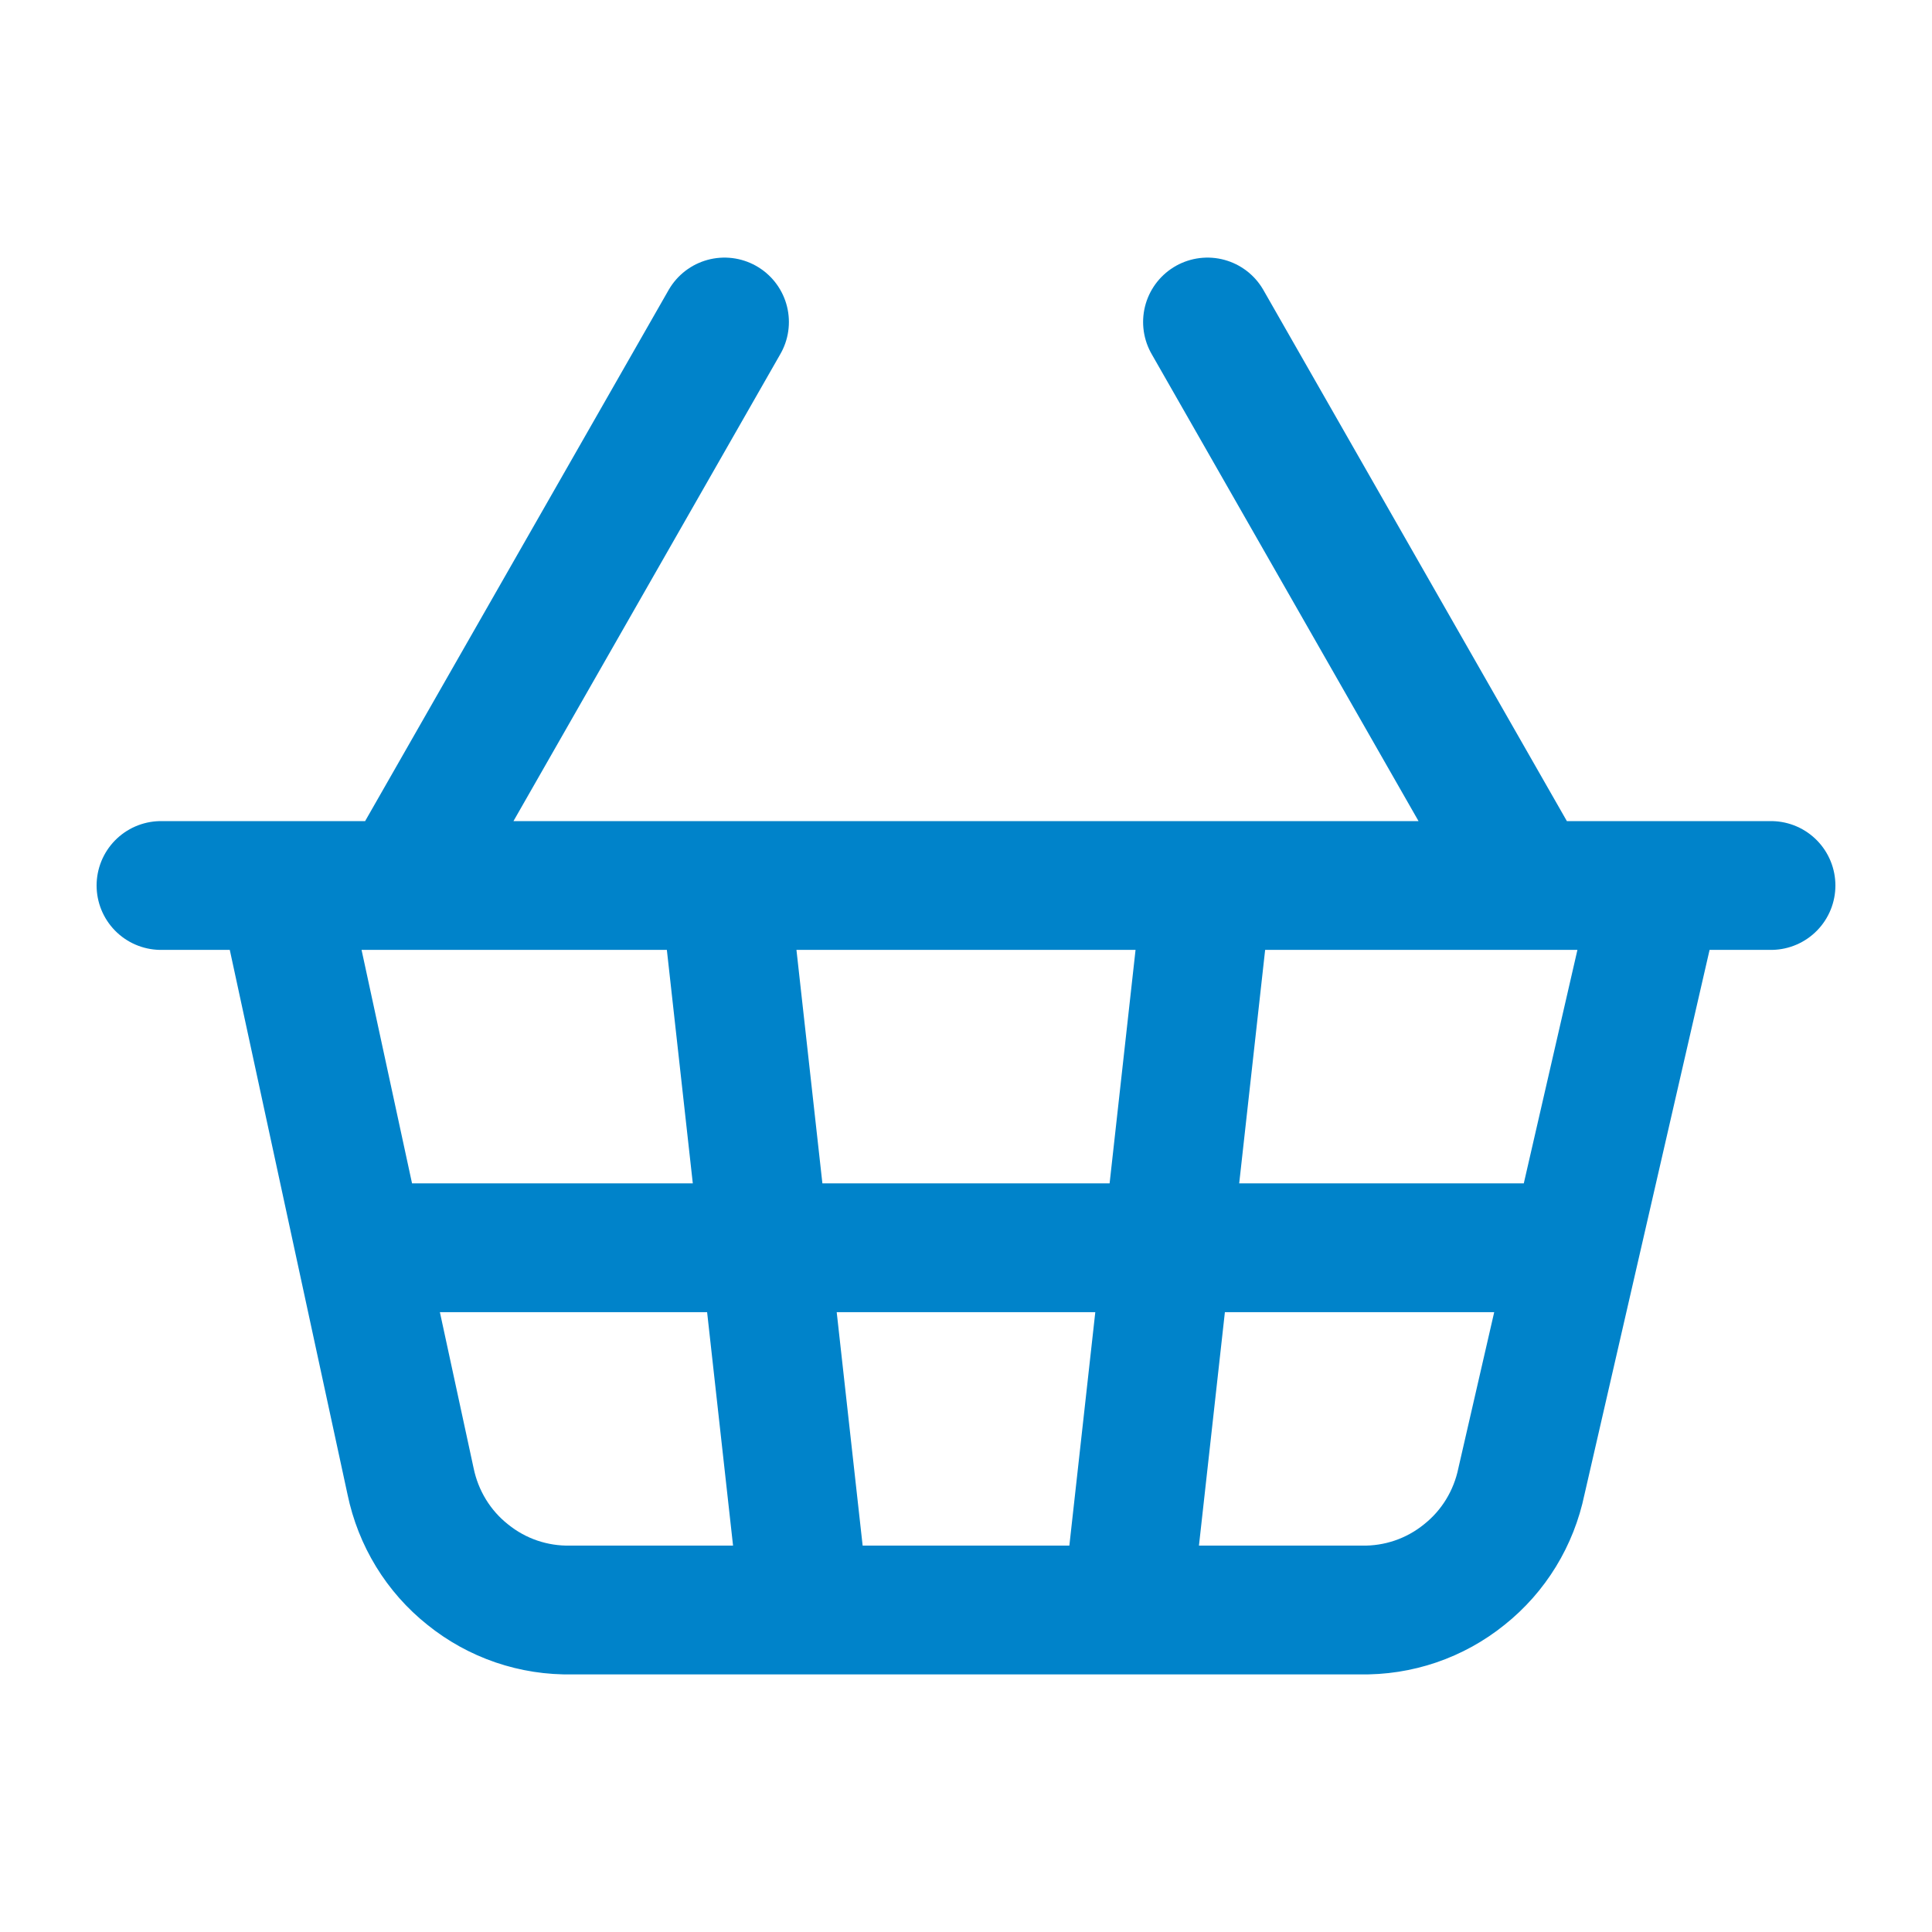
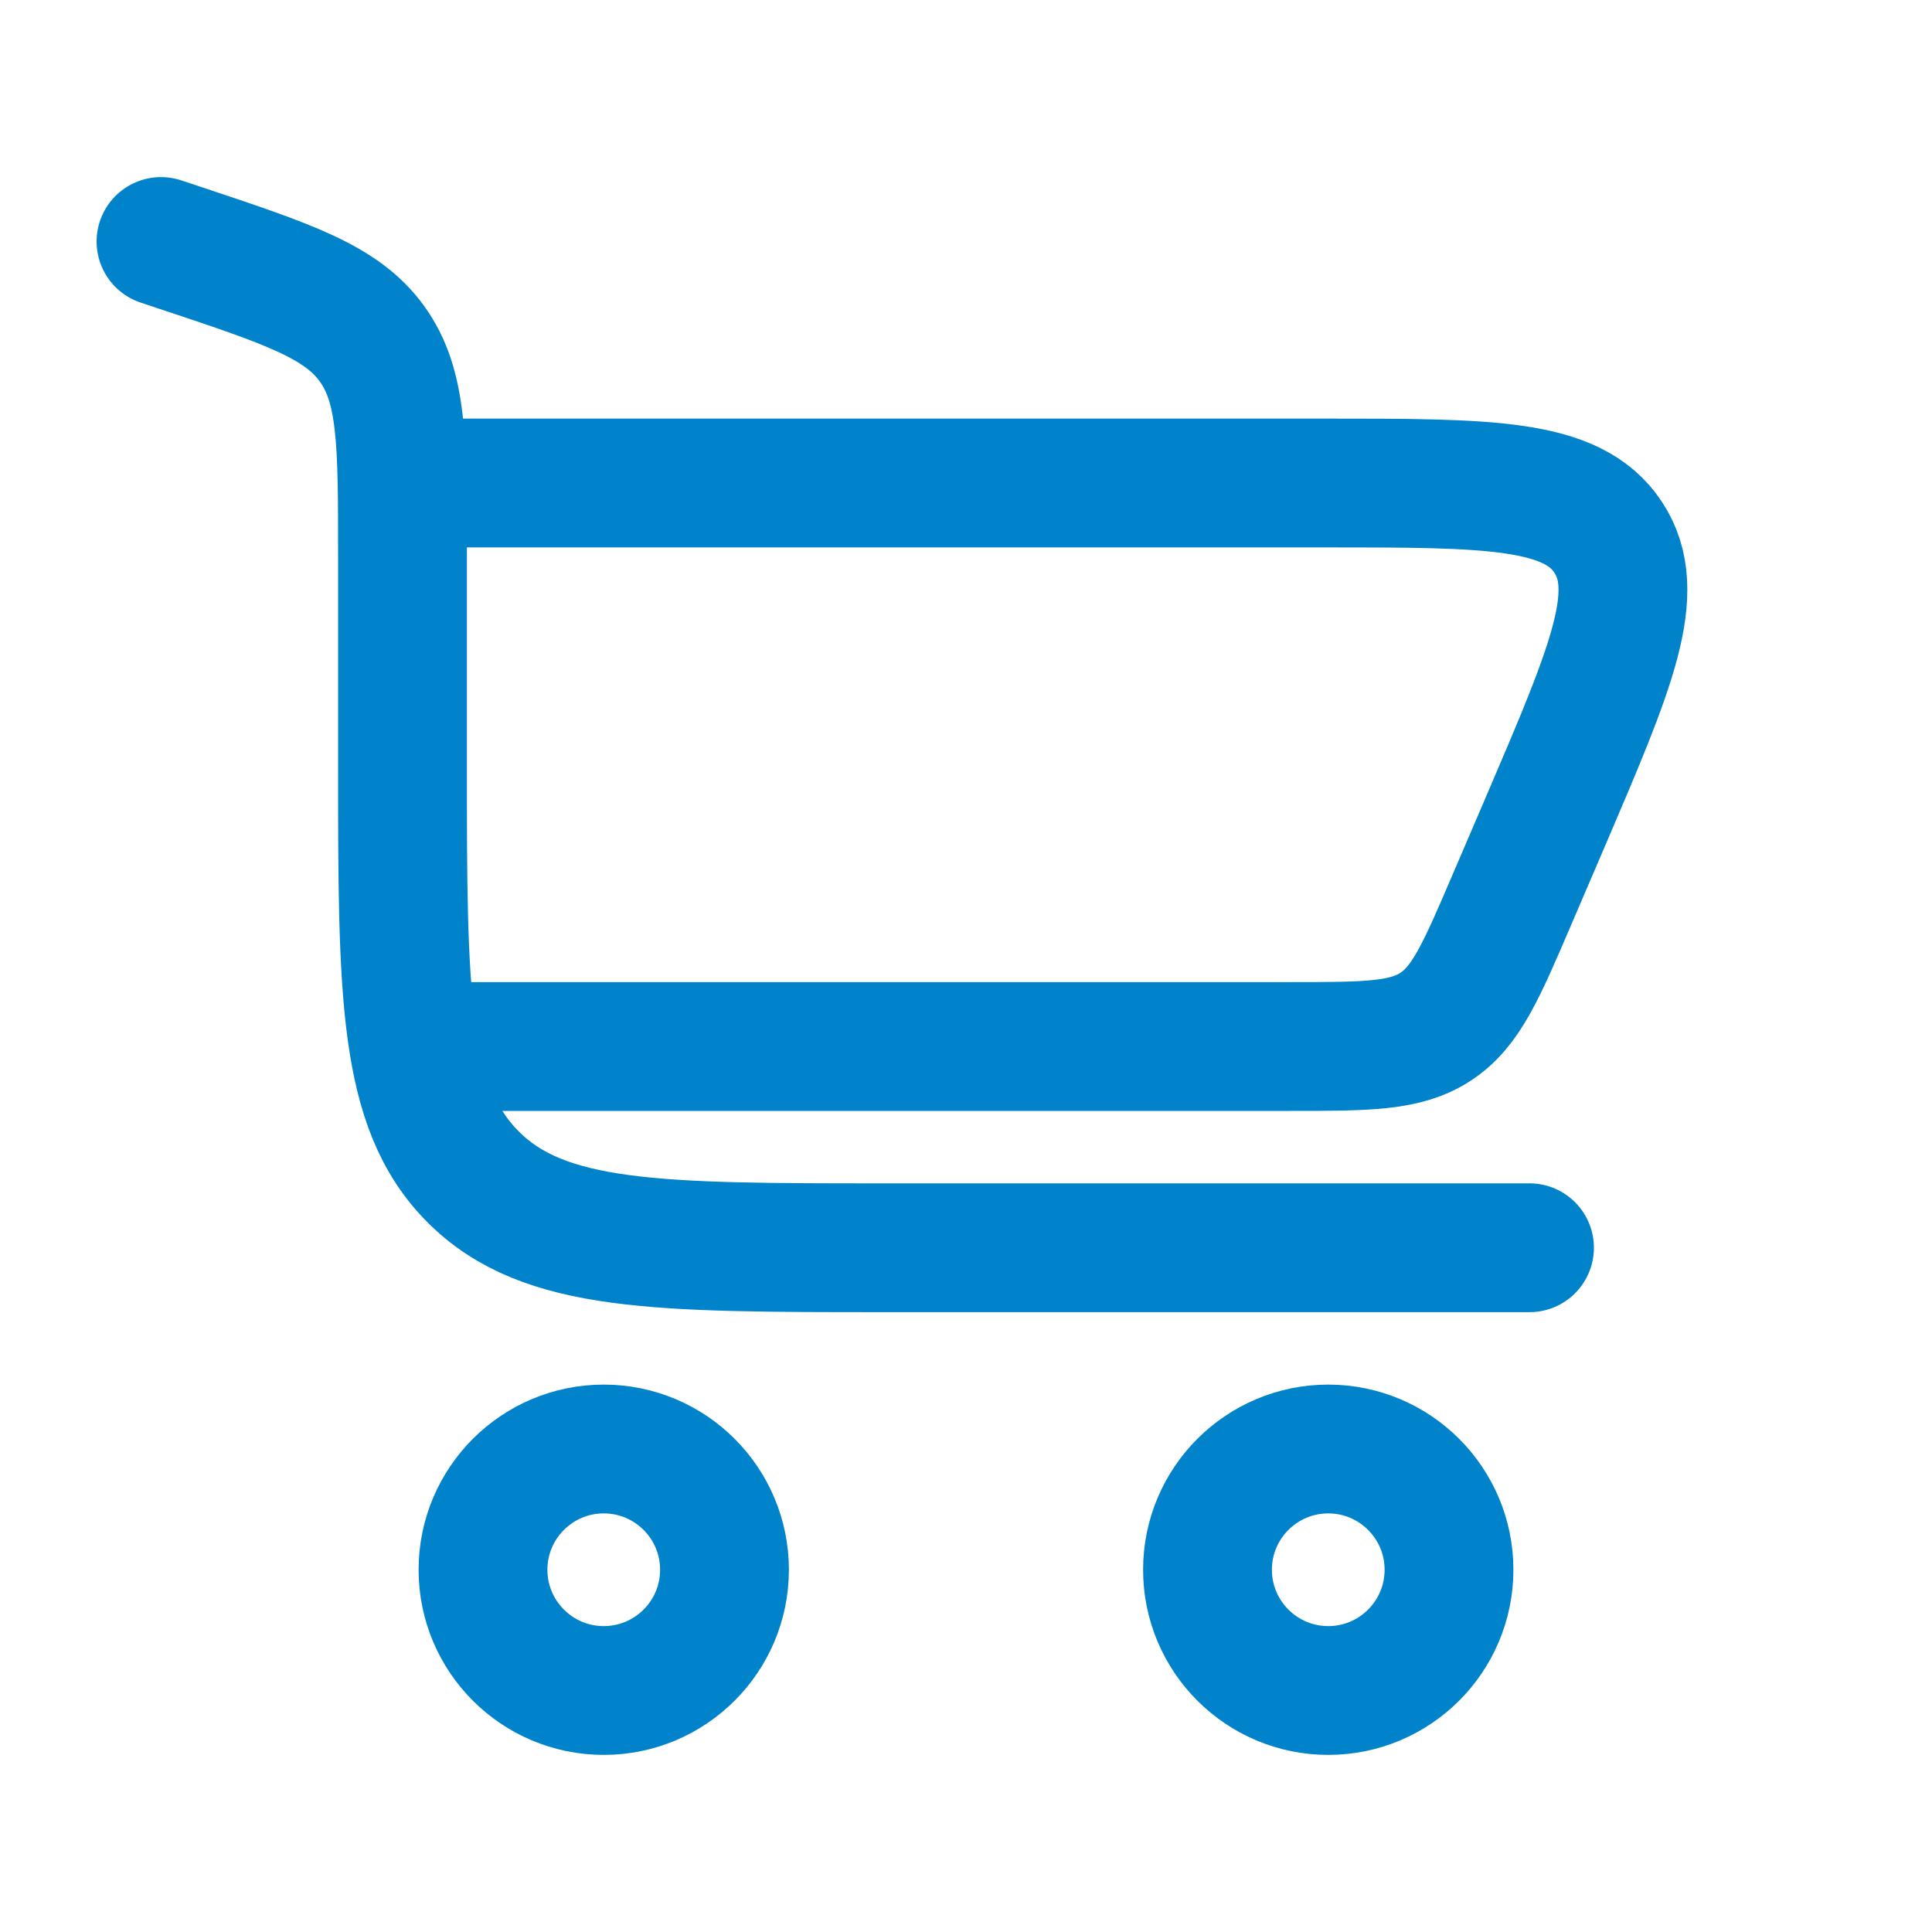
- <svg xmlns="http://www.w3.org/2000/svg" viewBox="0 0 48 48" fill="none">
-   <path d="M30 22L28 40M38 22L30 8M4 22H44M7 22L10.2 36.8C10.39 37.72 10.89 38.54 11.62 39.12C12.35 39.71 13.26 40.02 14.2 40H33.8C34.74 40.02 35.65 39.71 36.38 39.12C37.11 38.54 37.61 37.72 37.8 36.8L41.2 22M9 31H39M10 22L18 8M18 22L20 40" stroke="#0083CA" stroke-width="3.2" stroke-linecap="round" stroke-linejoin="round" />
+ <svg xmlns="http://www.w3.org/2000/svg" viewBox="0 0 24 24" fill="none">
+   <path d="M2 3L2.265 3.088C3.585 3.528 4.245 3.748 4.622 4.272C5 4.796 5 5.492 5 6.883V9.5C5 12.328 5 13.743 5.879 14.621C6.757 15.5 8.172 15.5 11 15.5H19" stroke="#0083CA" stroke-width="1.6" stroke-linecap="round" />
+   <path d="M7.5 18C8.328 18 9 18.672 9 19.5C9 20.328 8.328 21 7.5 21C6.672 21 6 20.328 6 19.5C6 18.672 6.672 18 7.5 18Z" stroke="#0083CA" stroke-width="1.6" />
+   <path d="M16.5 18C17.328 18 18 18.672 18 19.5C18 20.328 17.328 21 16.5 21C15.672 21 15 20.328 15 19.5C15 18.672 15.672 18 16.5 18Z" stroke="#0083CA" stroke-width="1.6" />
+   <path d="M5 6H16.45C18.505 6 19.533 6 19.977 6.674C20.422 7.349 20.017 8.293 19.208 10.182L18.779 11.182C18.401 12.064 18.212 12.505 17.837 12.752C17.461 13 16.981 13 16.022 13H5" stroke="#0083CA" stroke-width="1.6" />
</svg>
